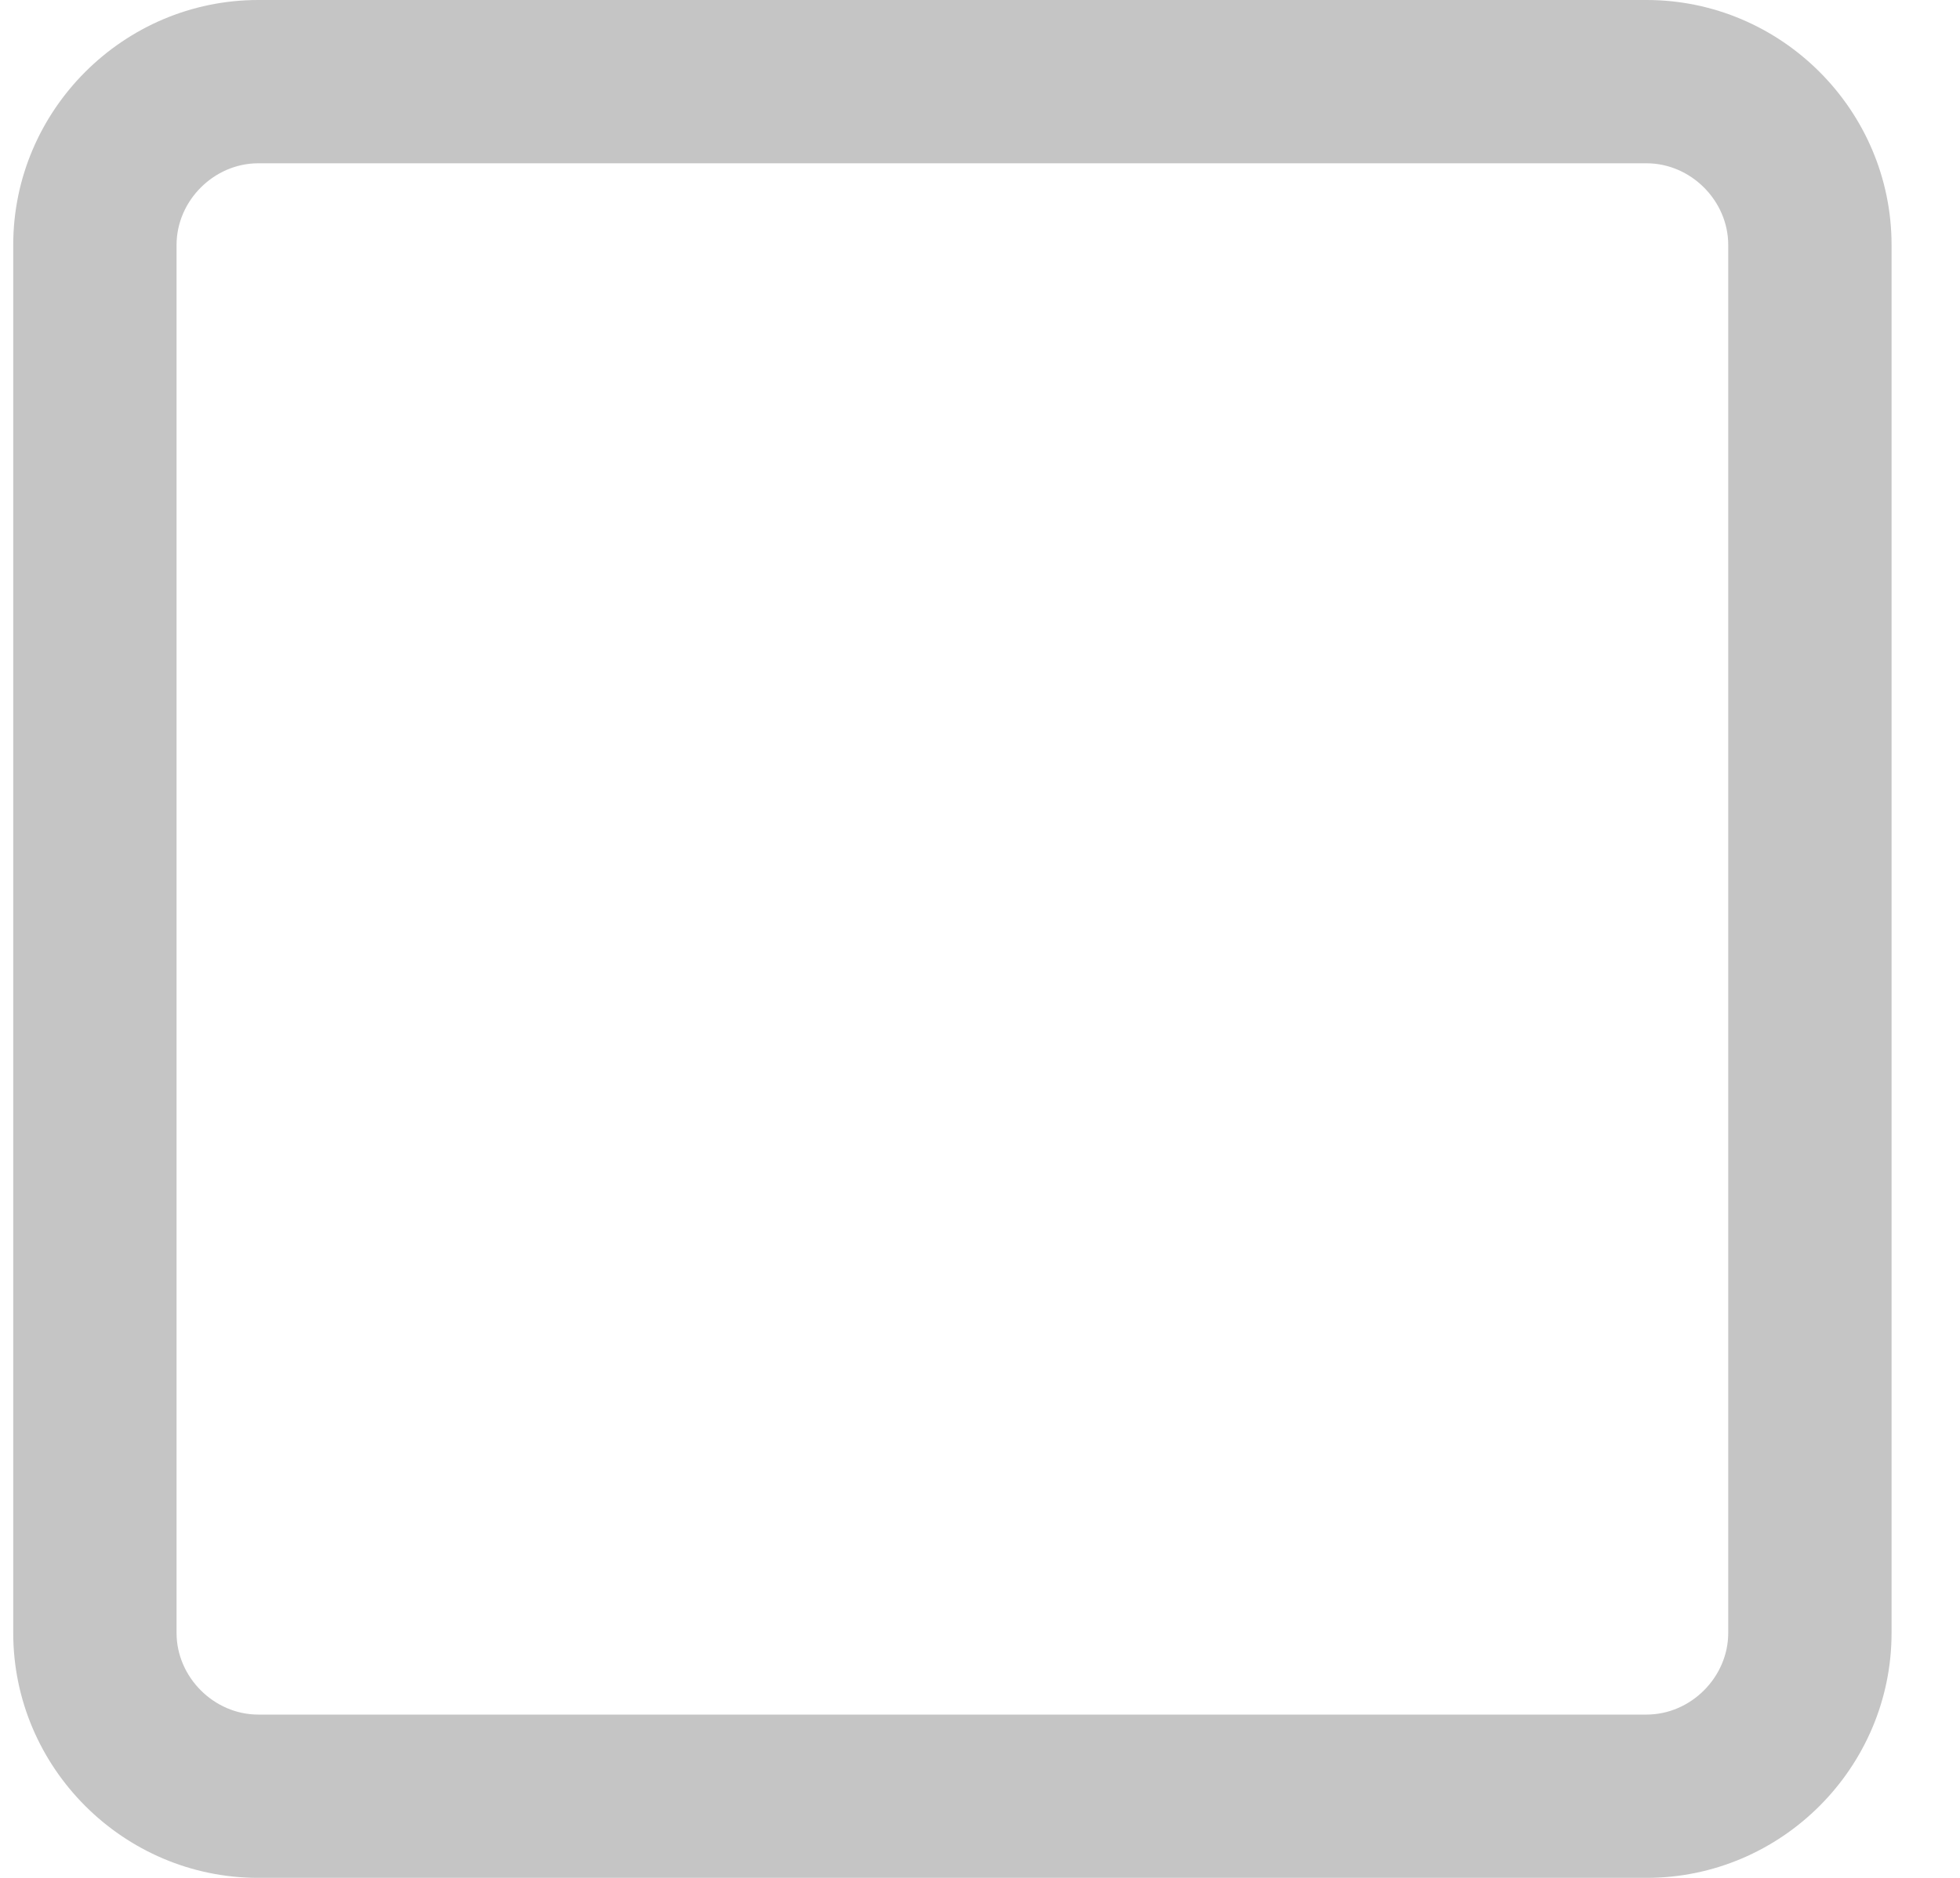
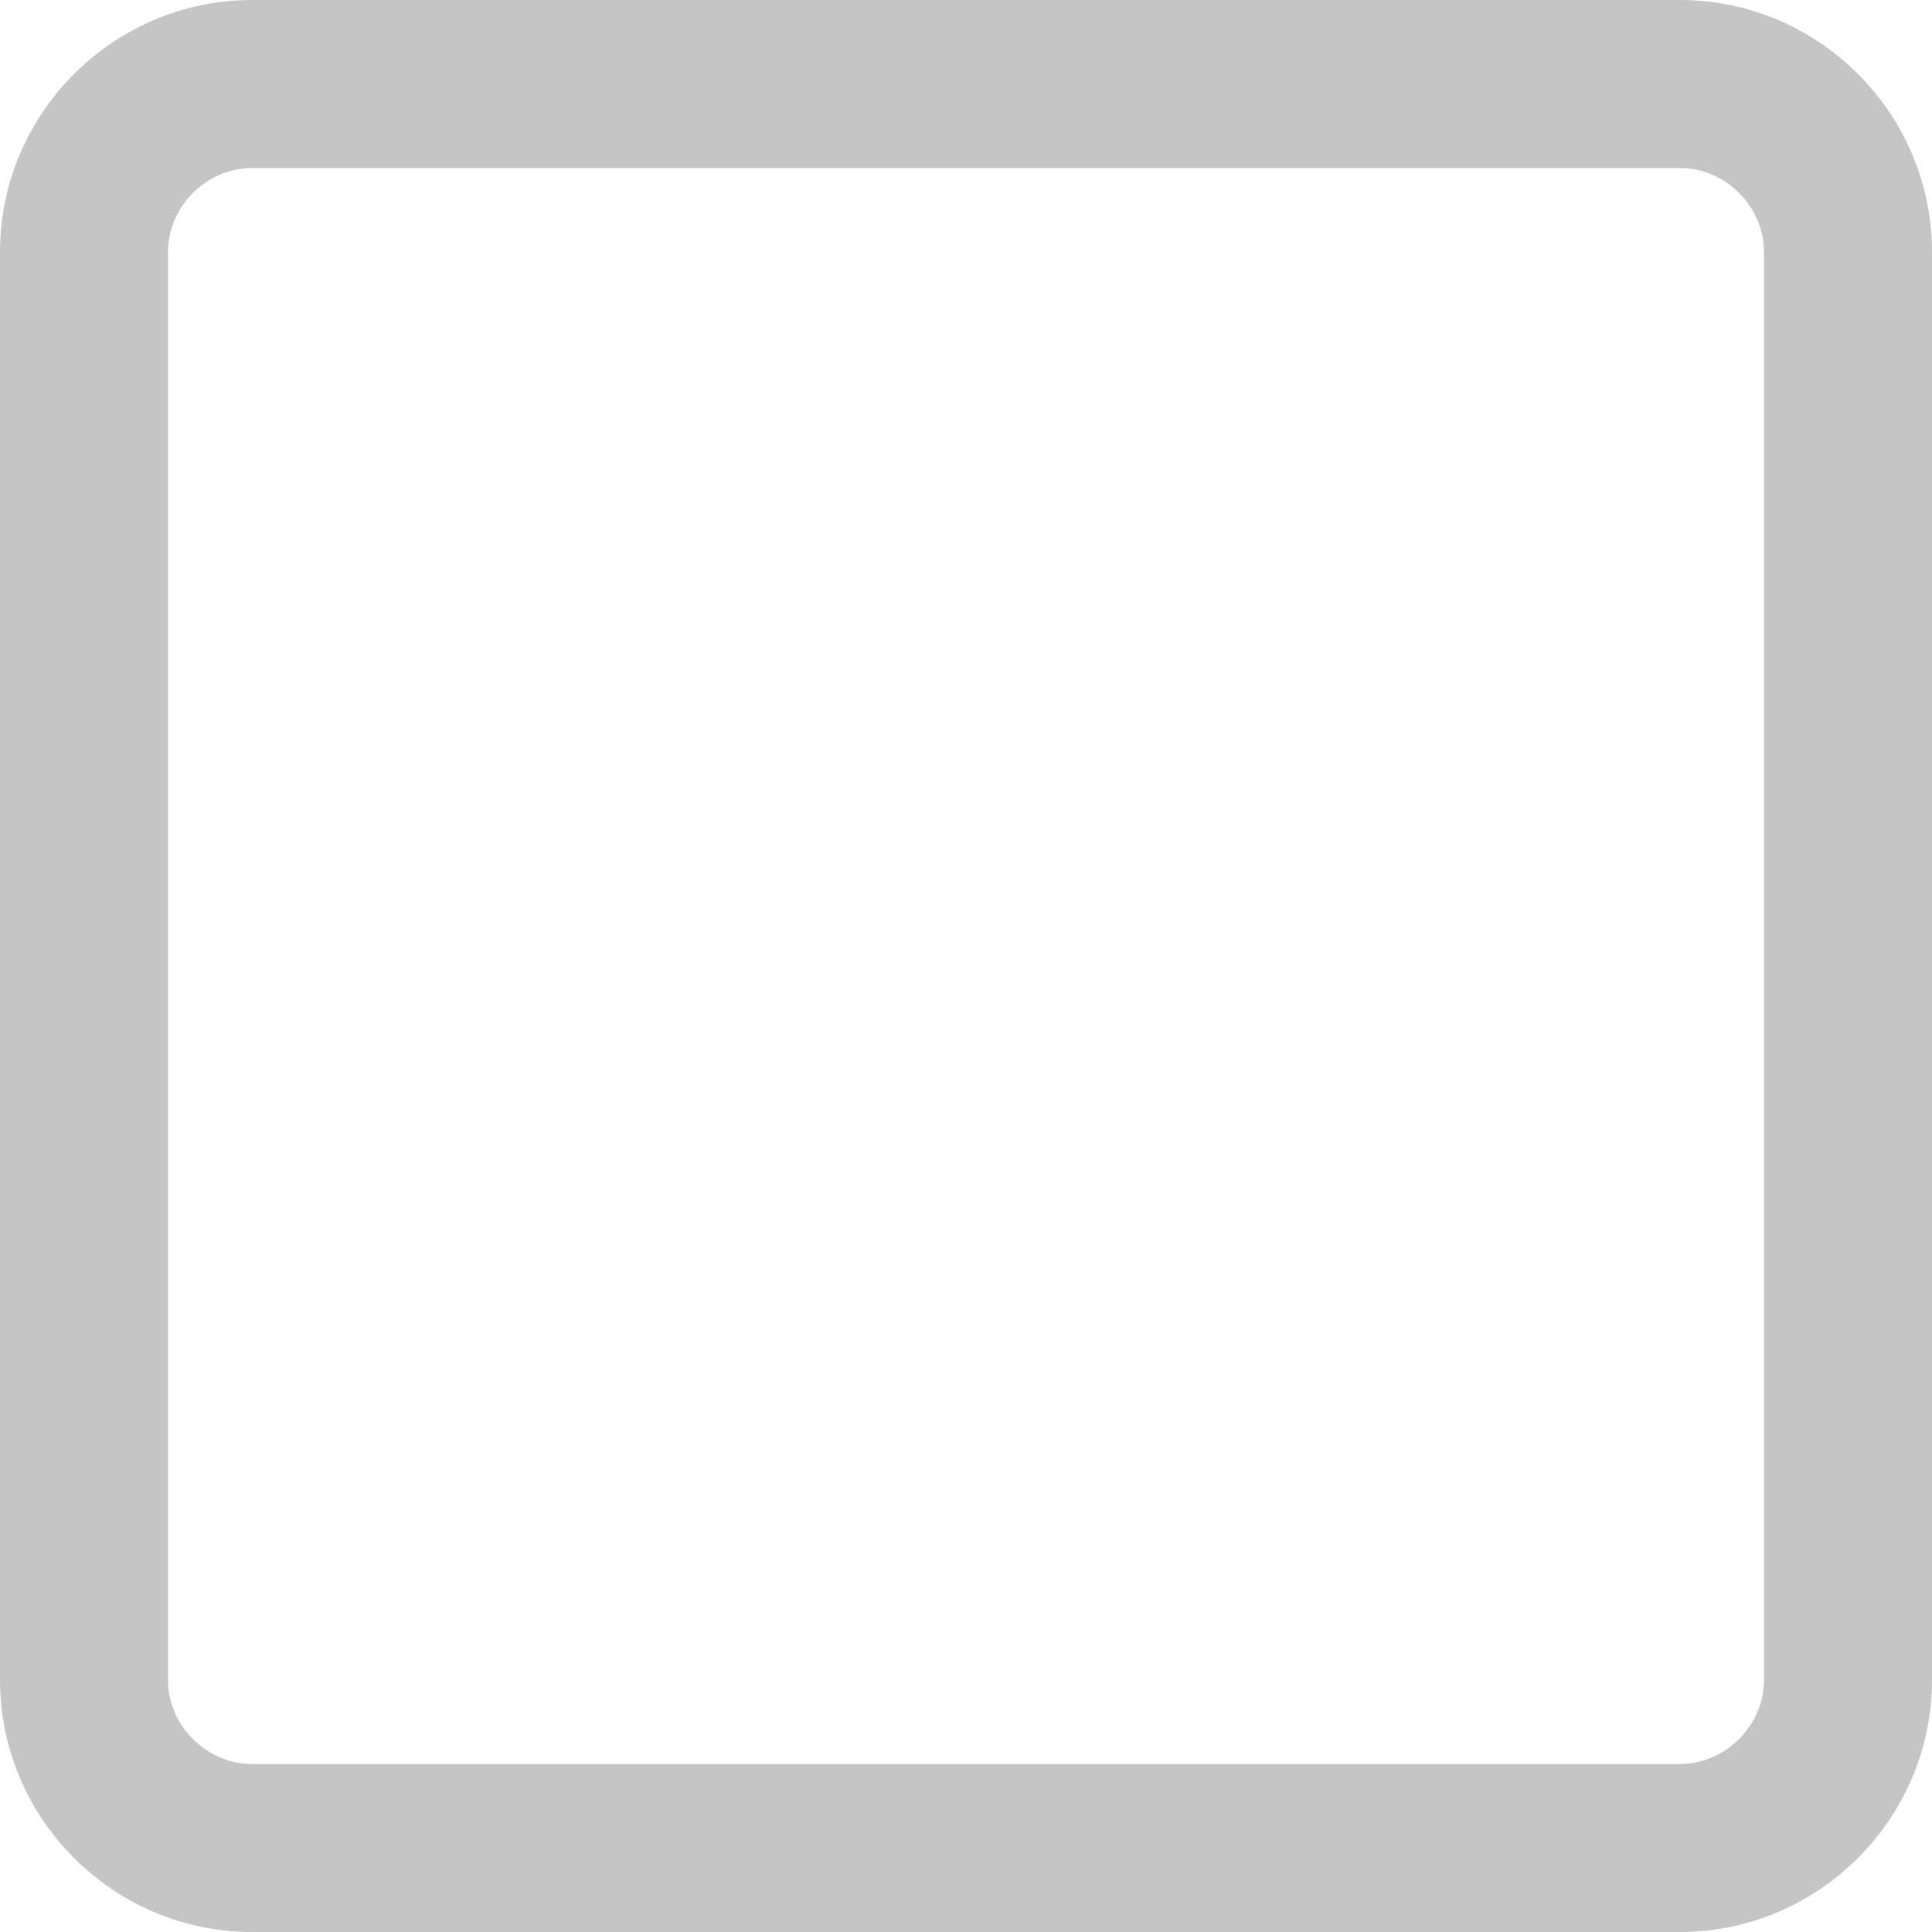
- <svg xmlns="http://www.w3.org/2000/svg" width="24" height="23" viewBox="0 0 24 23" fill="none">
-   <path fill-rule="evenodd" clip-rule="evenodd" d="M3.162 0H20.162C21.812 0 23.162 1.35 23.162 3V20C23.162 21.65 21.812 23 20.162 23H3.162C1.512 23 0.162 21.65 0.162 20V3C0.162 1.35 1.512 0 3.162 0ZM21.162 3C21.162 2.458 20.704 2 20.162 2H3.162C2.62 2 2.162 2.458 2.162 3V20C2.162 20.542 2.62 21 3.162 21H20.162C20.704 21 21.162 20.542 21.162 20V3Z" fill="#C5C5C5" />
+ <svg xmlns="http://www.w3.org/2000/svg" width="23" height="23" viewBox="0 0 23 23" fill="none">
+   <path fill-rule="evenodd" clip-rule="evenodd" d="M3 0H20C21.65 0 23 1.35 23 3V20C23 21.65 21.65 23 20 23H3C1.35 23 0 21.65 0 20V3C0 1.35 1.35 0 3 0ZM21 3C21 2.458 20.542 2 20 2H3C2.458 2 2 2.458 2 3V20C2 20.542 2.458 21 3 21H20C20.542 21 21 20.542 21 20V3Z" fill="#C5C5C5" />
</svg>
